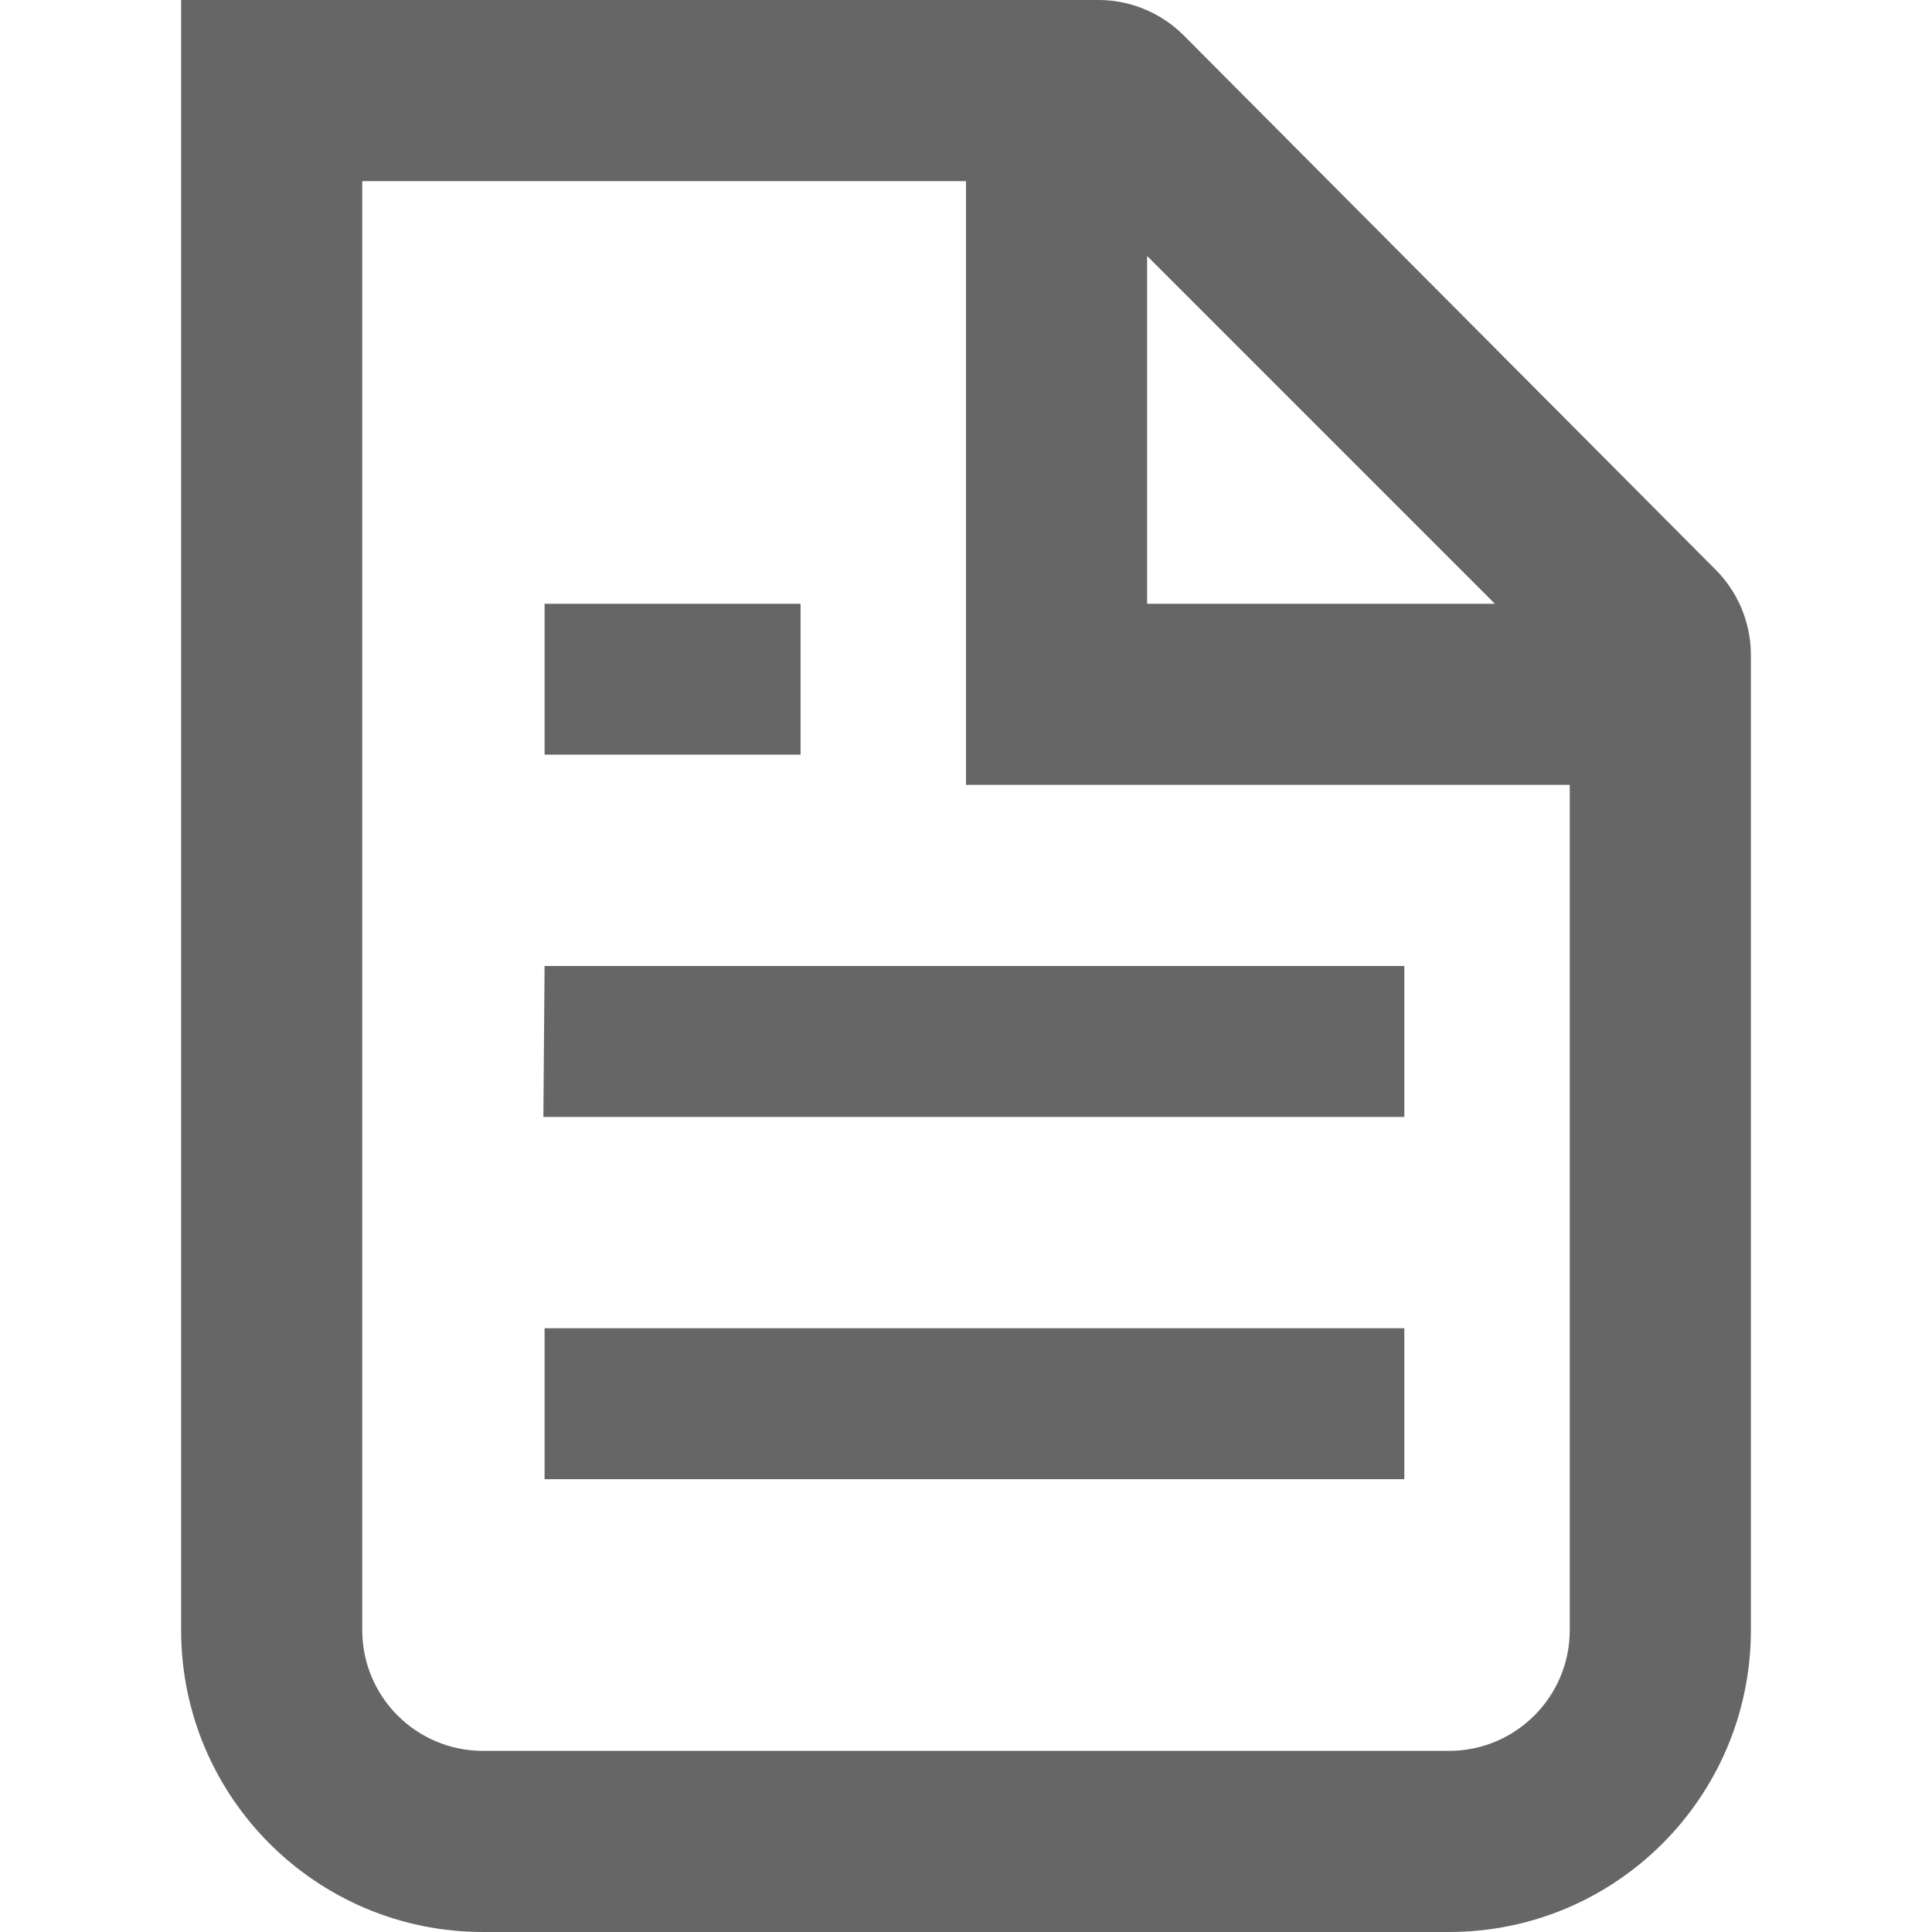
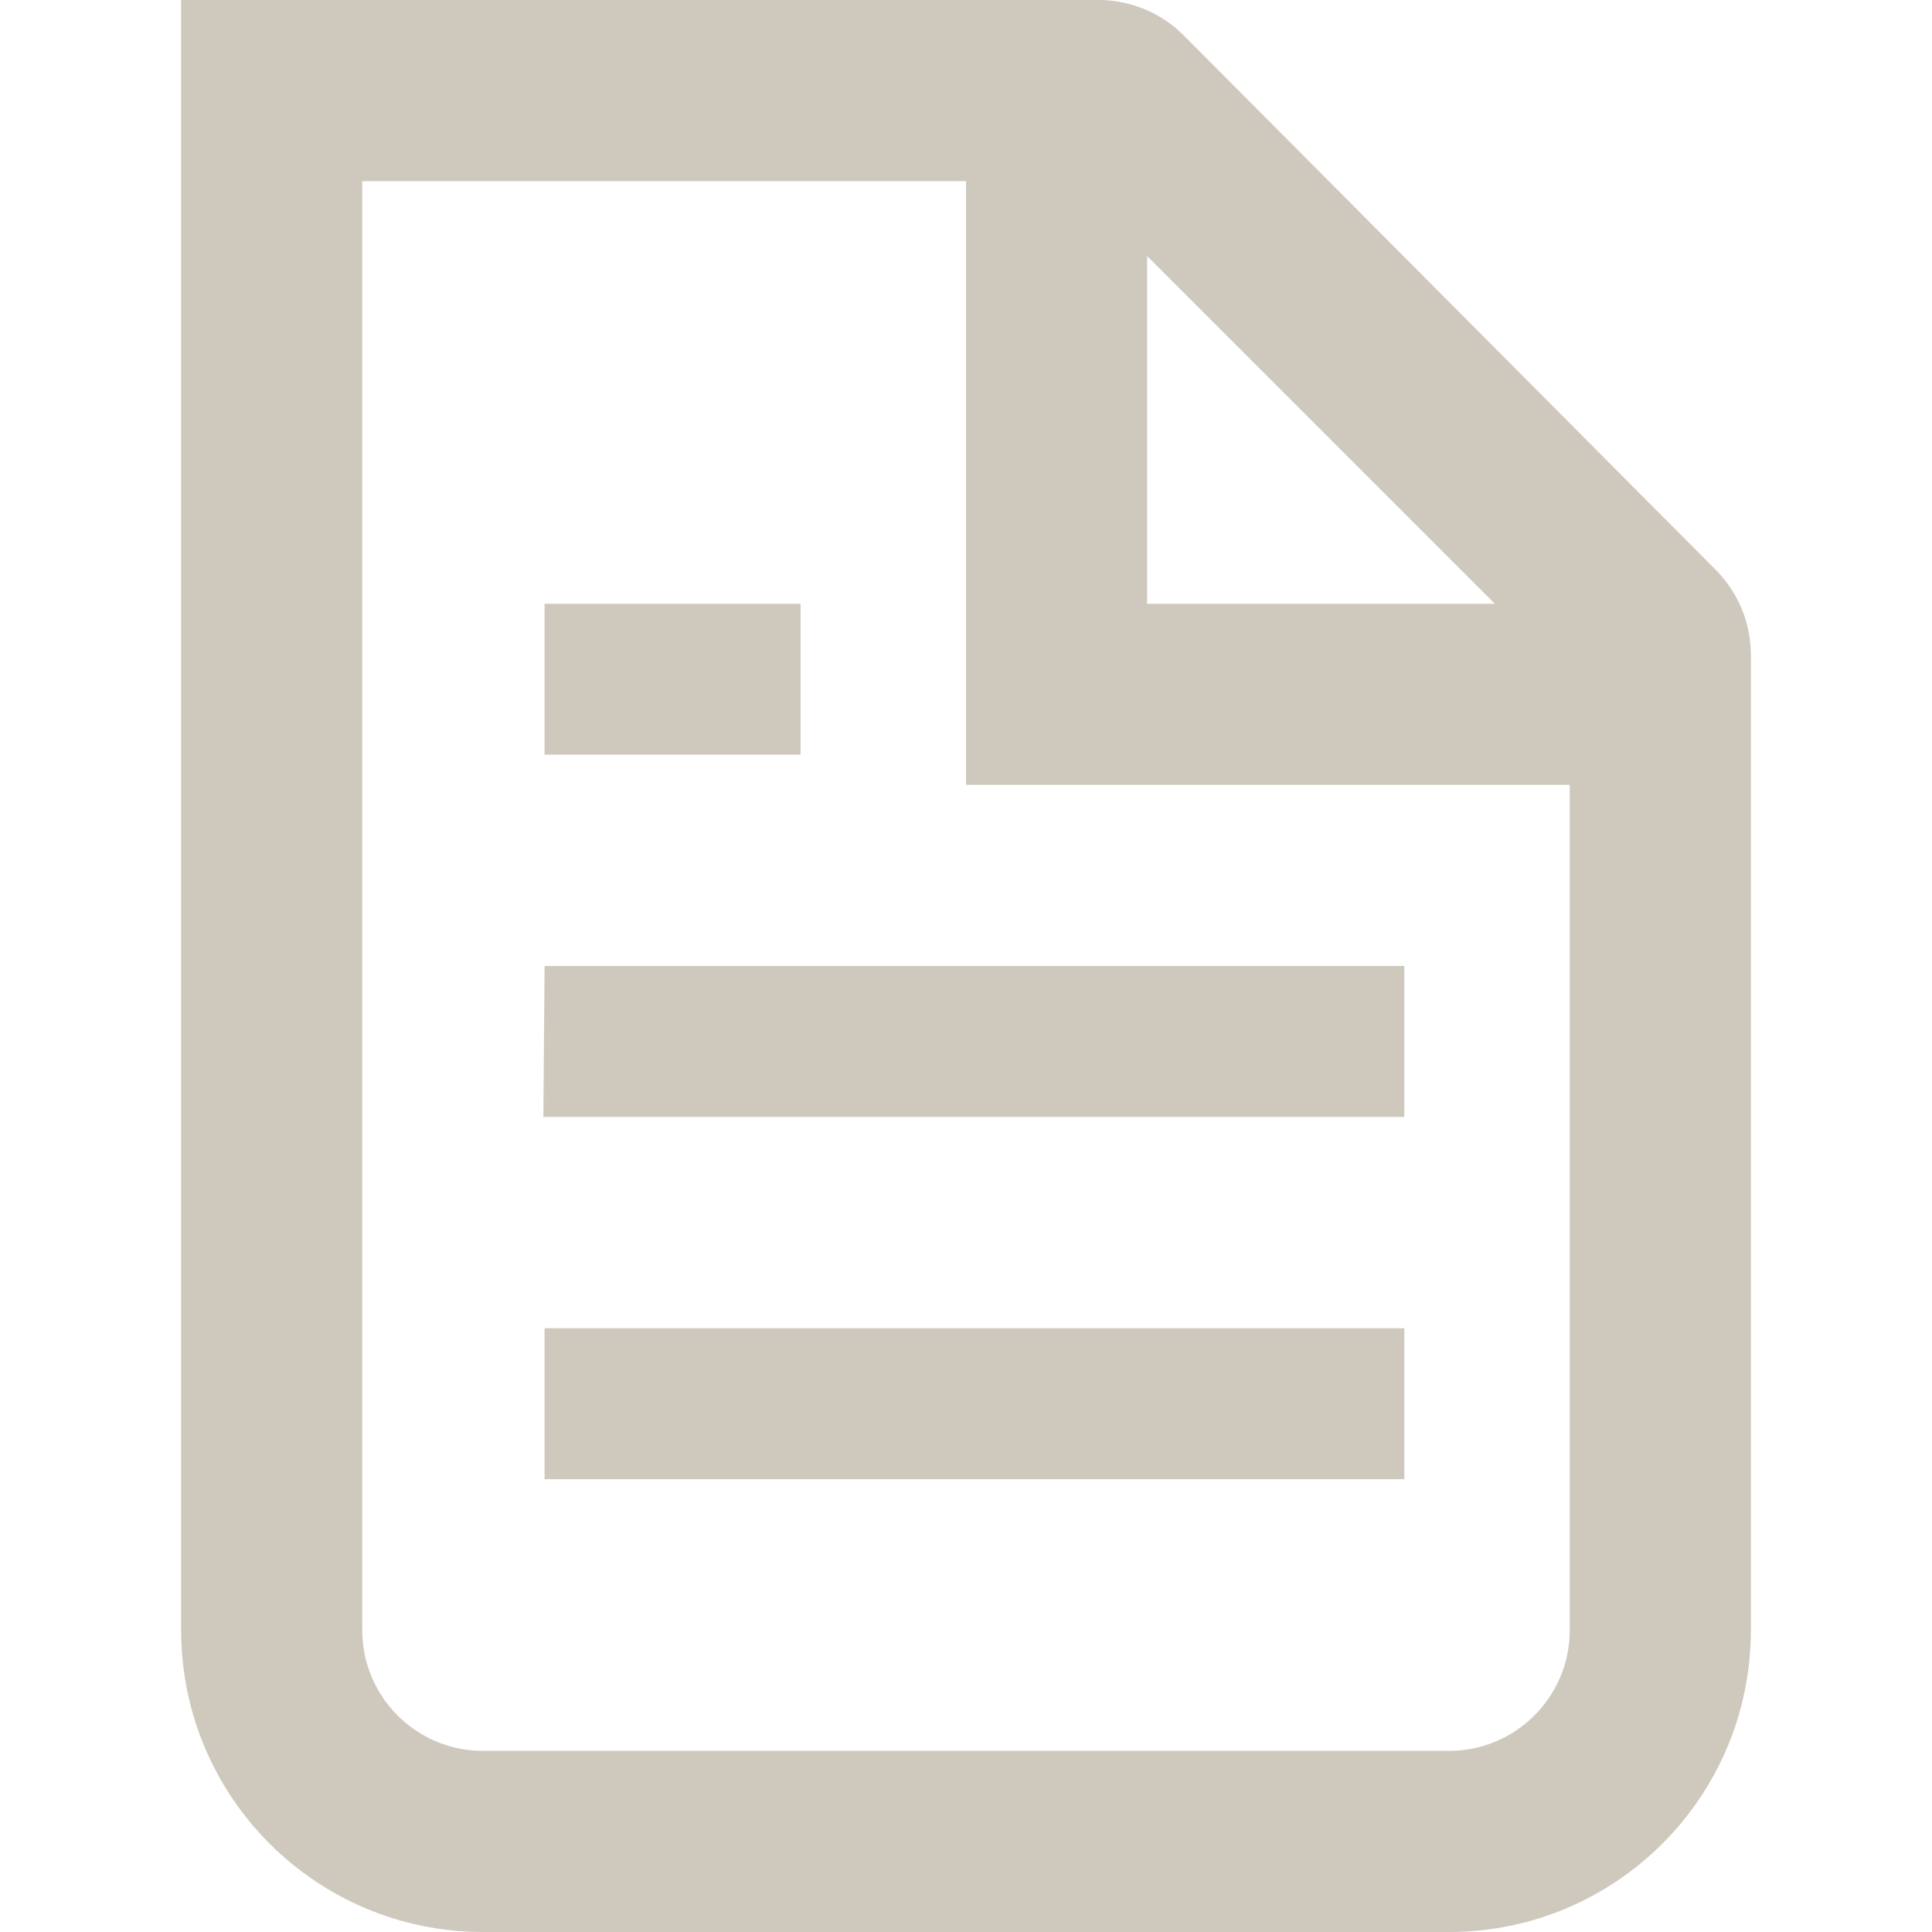
<svg xmlns="http://www.w3.org/2000/svg" fill="none" viewBox="0 0 16 16">
-   <path d="M14.5 13.5V5.41a1 1 0 0 0-.3-.7L9.8.29A1 1 0 0 0 9.08 0H1.5v13.5A2.5 2.5 0 0 0 4 16h8a2.5 2.5 0 0 0 2.5-2.5m-1.5 0v-7H8v-5H3v12a1 1 0 0 0 1 1h8a1 1 0 0 0 1-1M9.5 5V2.12L12.38 5zM5.13 5h-.62v1.25h2.12V5zm-.62 3h7.12v1.25H4.5zm.62 3h-.62v1.25h7.12V11z" clip-rule="evenodd" fill="#666" fill-rule="evenodd" />
+   <path d="M14.5 13.5V5.41a1 1 0 0 0-.3-.7L9.8.29A1 1 0 0 0 9.08 0H1.5v13.5A2.5 2.5 0 0 0 4 16h8a2.5 2.5 0 0 0 2.5-2.5m-1.5 0v-7H8v-5H3v12a1 1 0 0 0 1 1h8a1 1 0 0 0 1-1M9.5 5V2.12L12.38 5zM5.13 5h-.62v1.25h2.12V5zm-.62 3h7.12v1.25H4.5zm.62 3h-.62v1.25h7.12V11z" clip-rule="evenodd" fill="#cfc9bd" fill-rule="evenodd" />
</svg>
